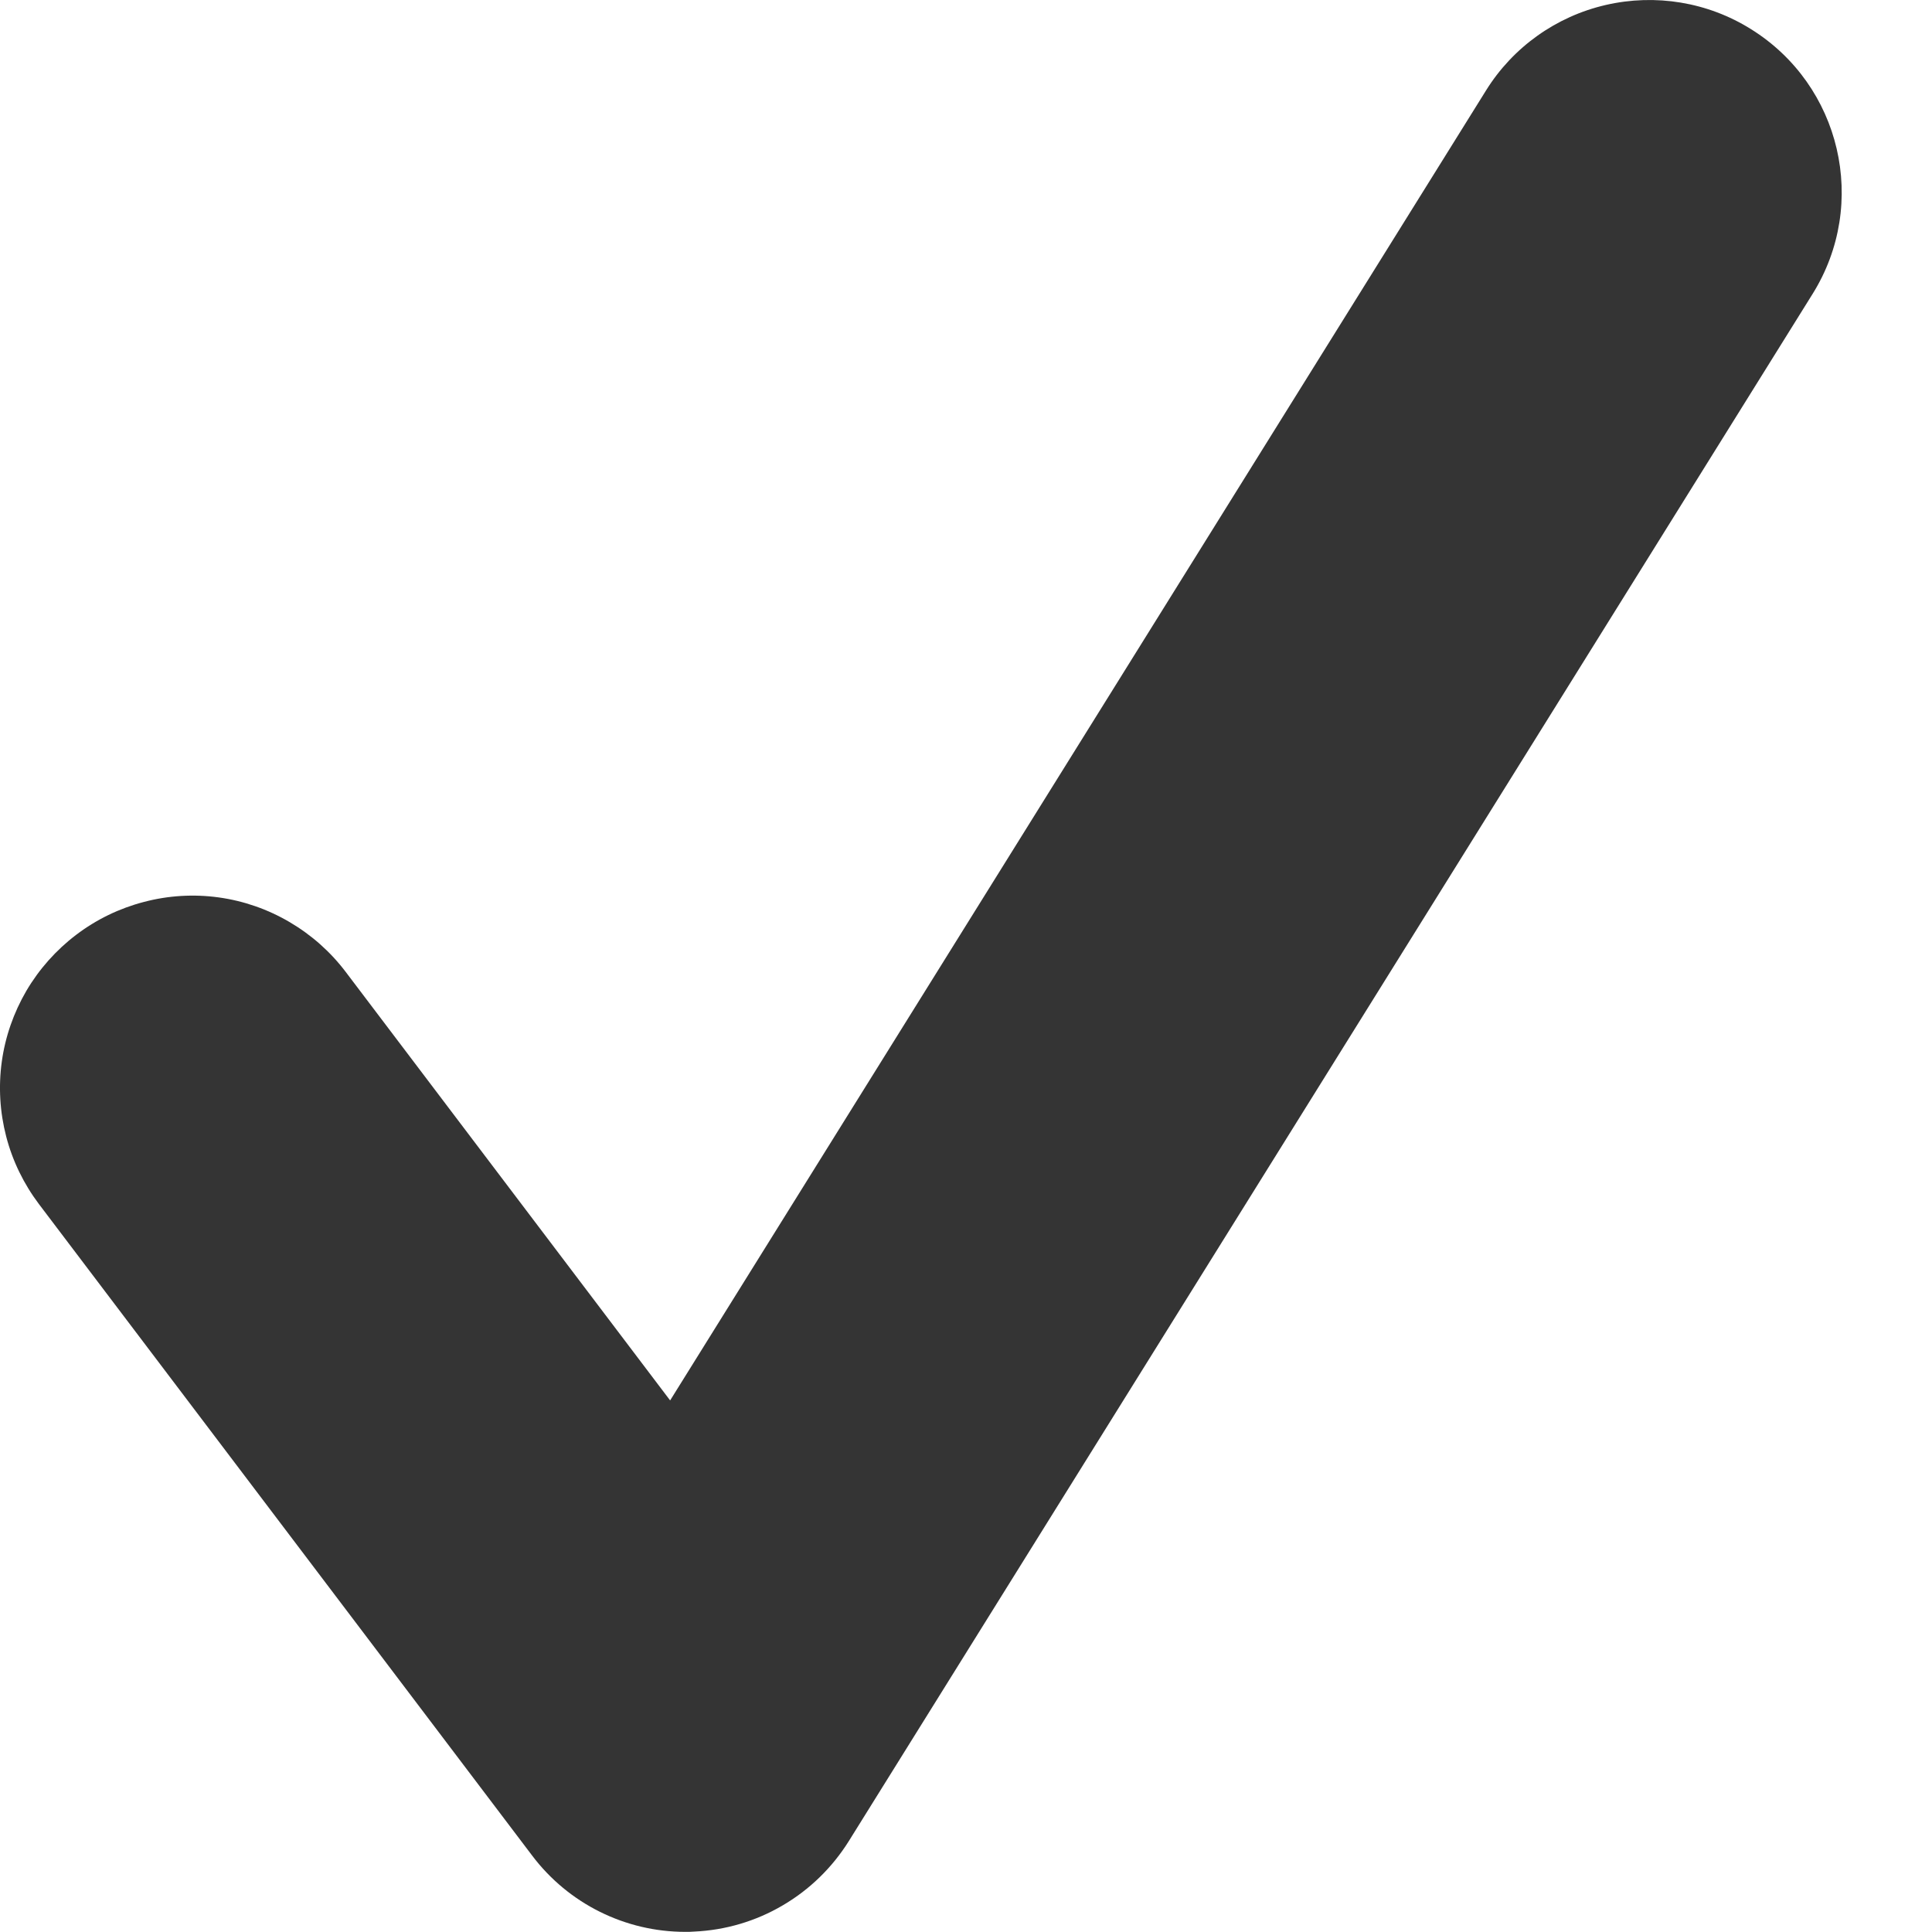
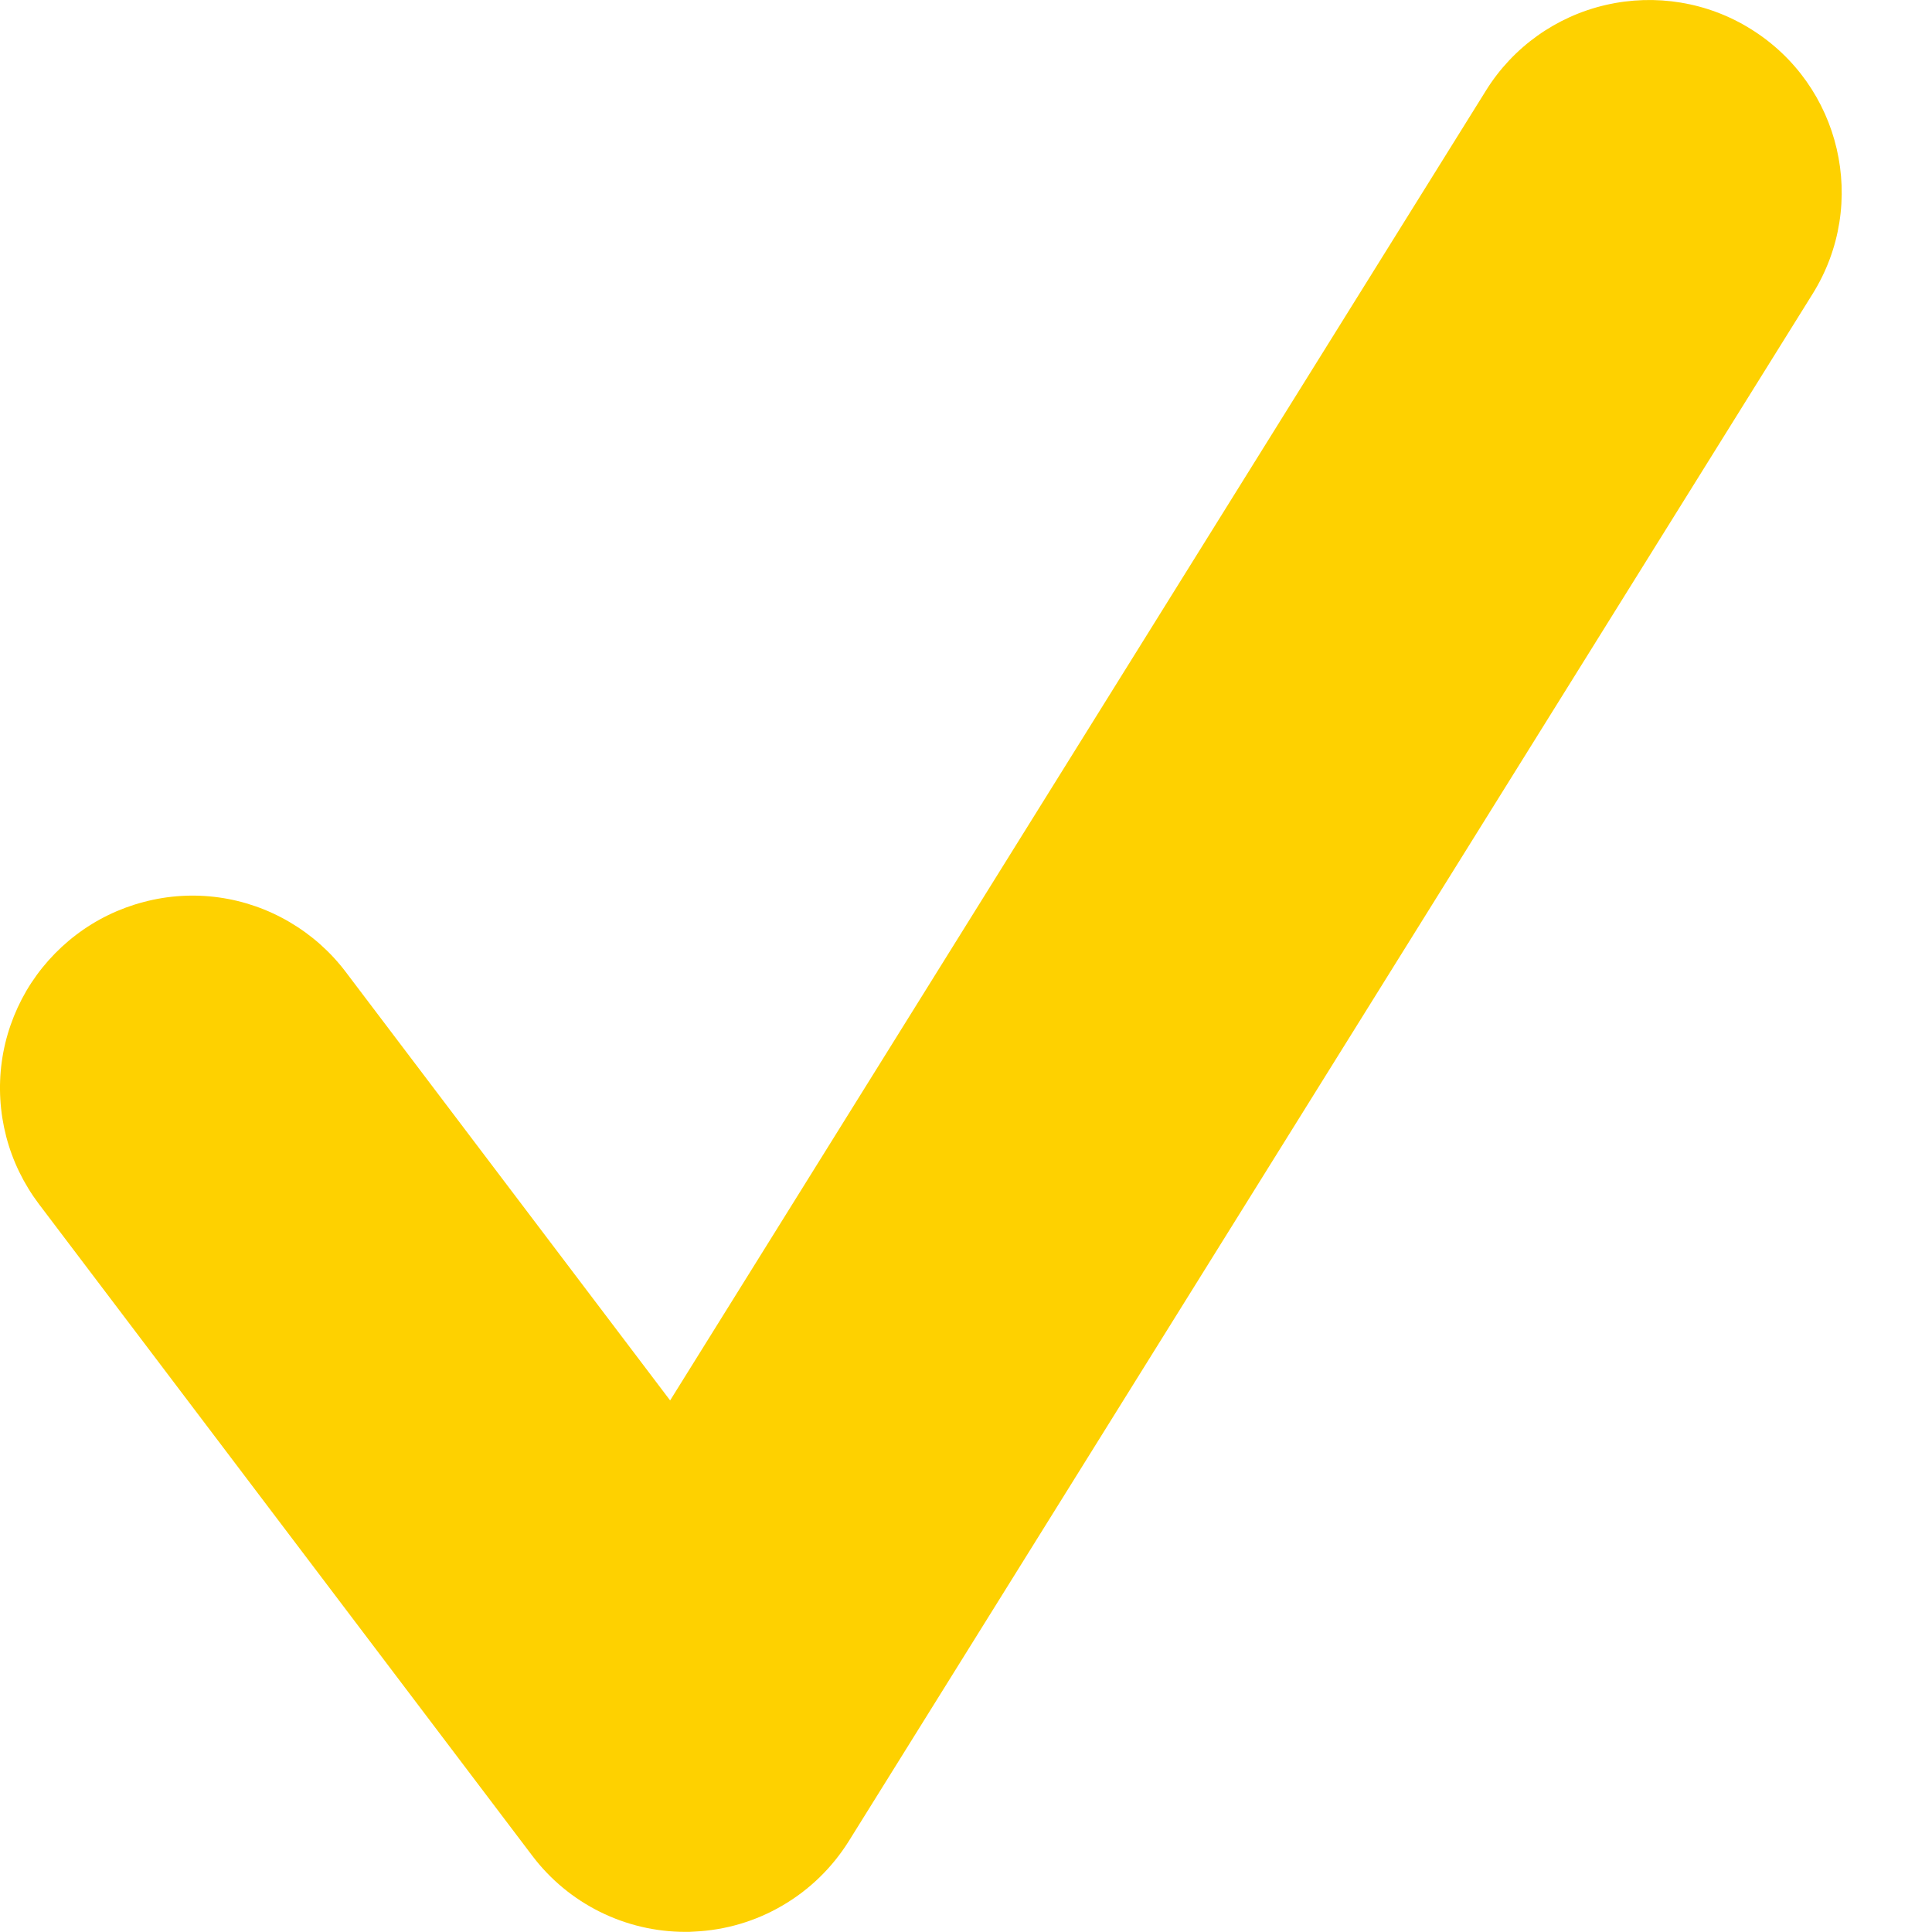
<svg xmlns="http://www.w3.org/2000/svg" width="14" height="14" viewBox="0 0 14 14" fill="none">
-   <path d="M4.966 13.999C4.532 13.999 4.12 13.796 3.856 13.446L0.282 8.725C0.172 8.579 0.091 8.413 0.045 8.236C-0.001 8.059 -0.012 7.874 0.013 7.693C0.038 7.512 0.099 7.338 0.191 7.18C0.284 7.022 0.407 6.884 0.552 6.774C0.698 6.663 0.865 6.582 1.042 6.536C1.219 6.489 1.404 6.478 1.585 6.503C1.766 6.528 1.941 6.589 2.099 6.682C2.257 6.775 2.395 6.897 2.506 7.044L4.856 10.148L10.768 0.656C10.963 0.342 11.276 0.119 11.636 0.036C11.996 -0.047 12.375 0.015 12.688 0.211C13.341 0.617 13.543 1.477 13.134 2.131L6.151 13.341C6.031 13.533 5.867 13.693 5.672 13.807C5.477 13.922 5.256 13.987 5.03 13.997C5.008 13.999 4.989 13.999 4.966 13.999Z" fill="#333333" fill-opacity="0.99" />
+   <path d="M4.966 13.999C4.532 13.999 4.12 13.796 3.856 13.446L0.282 8.725C0.172 8.579 0.091 8.413 0.045 8.236C-0.001 8.059 -0.012 7.874 0.013 7.693C0.038 7.512 0.099 7.338 0.191 7.18C0.284 7.022 0.407 6.884 0.552 6.774C0.698 6.663 0.865 6.582 1.042 6.536C1.219 6.489 1.404 6.478 1.585 6.503C1.766 6.528 1.941 6.589 2.099 6.682C2.257 6.775 2.395 6.897 2.506 7.044L4.856 10.148L10.768 0.656C10.963 0.342 11.276 0.119 11.636 0.036C11.996 -0.047 12.375 0.015 12.688 0.211C13.341 0.617 13.543 1.477 13.134 2.131L6.151 13.341C6.031 13.533 5.867 13.693 5.672 13.807C5.477 13.922 5.256 13.987 5.03 13.997C5.008 13.999 4.989 13.999 4.966 13.999Z" fill="#FED100" />
</svg>
